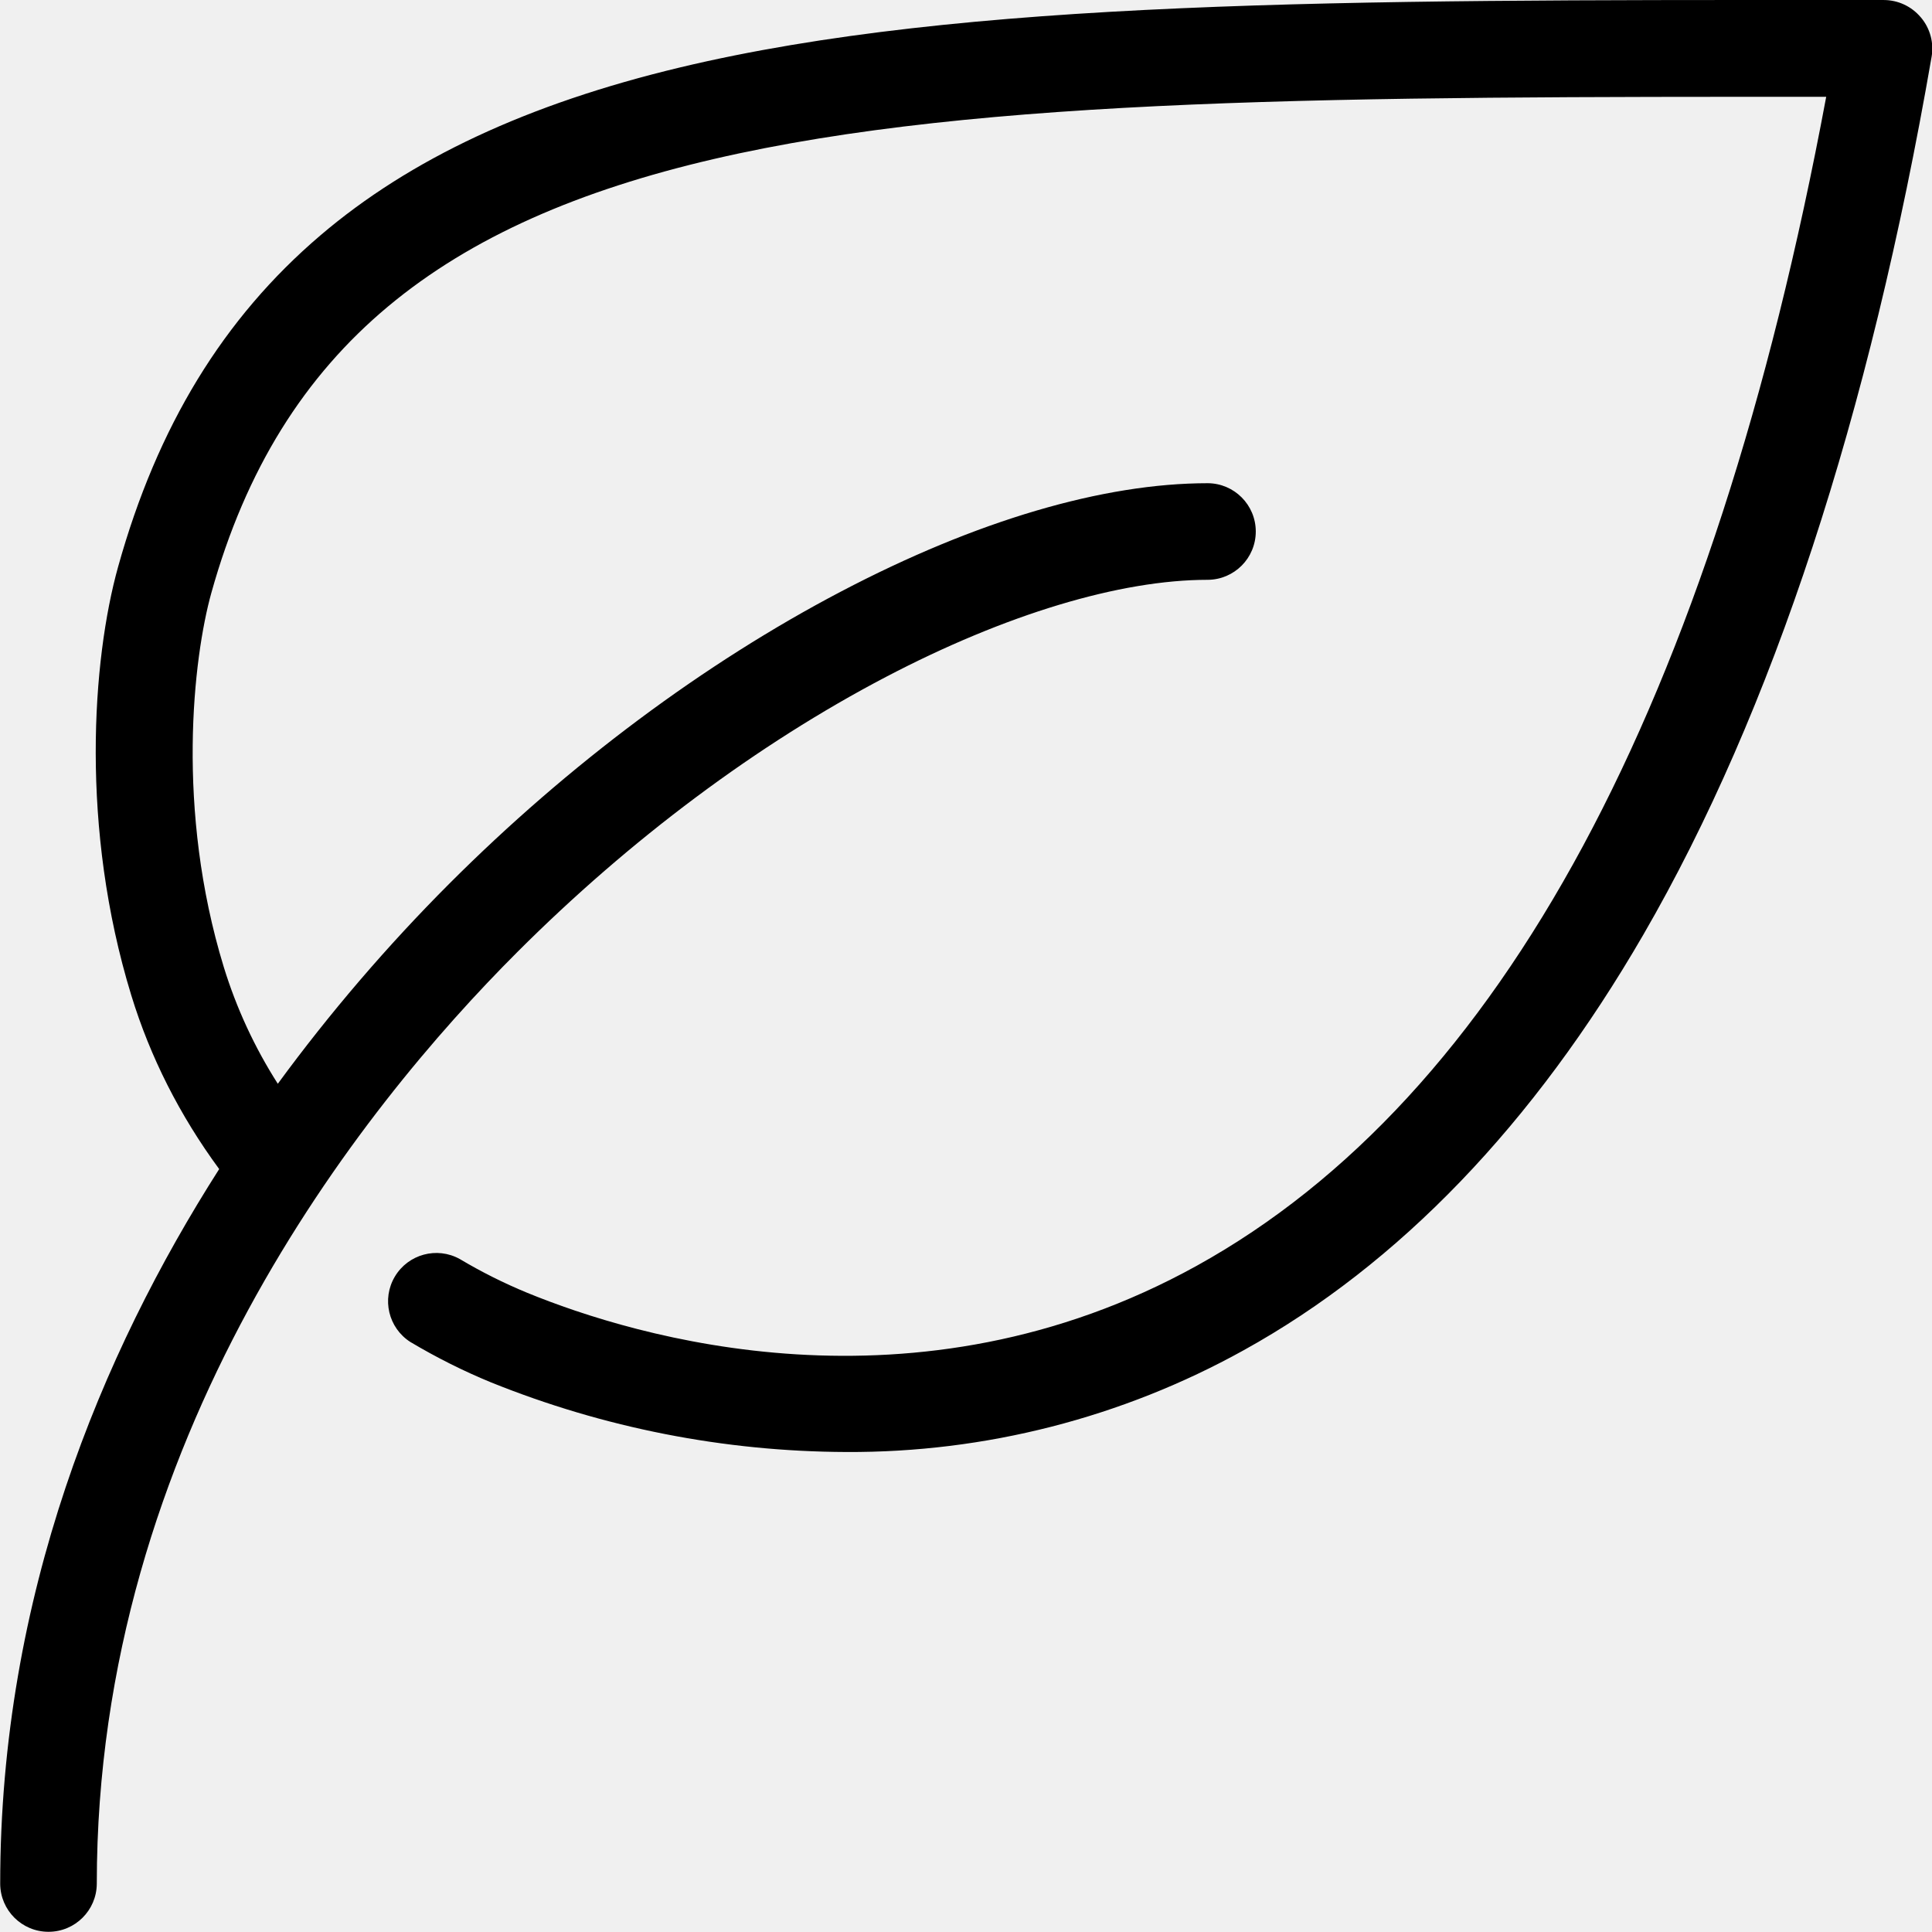
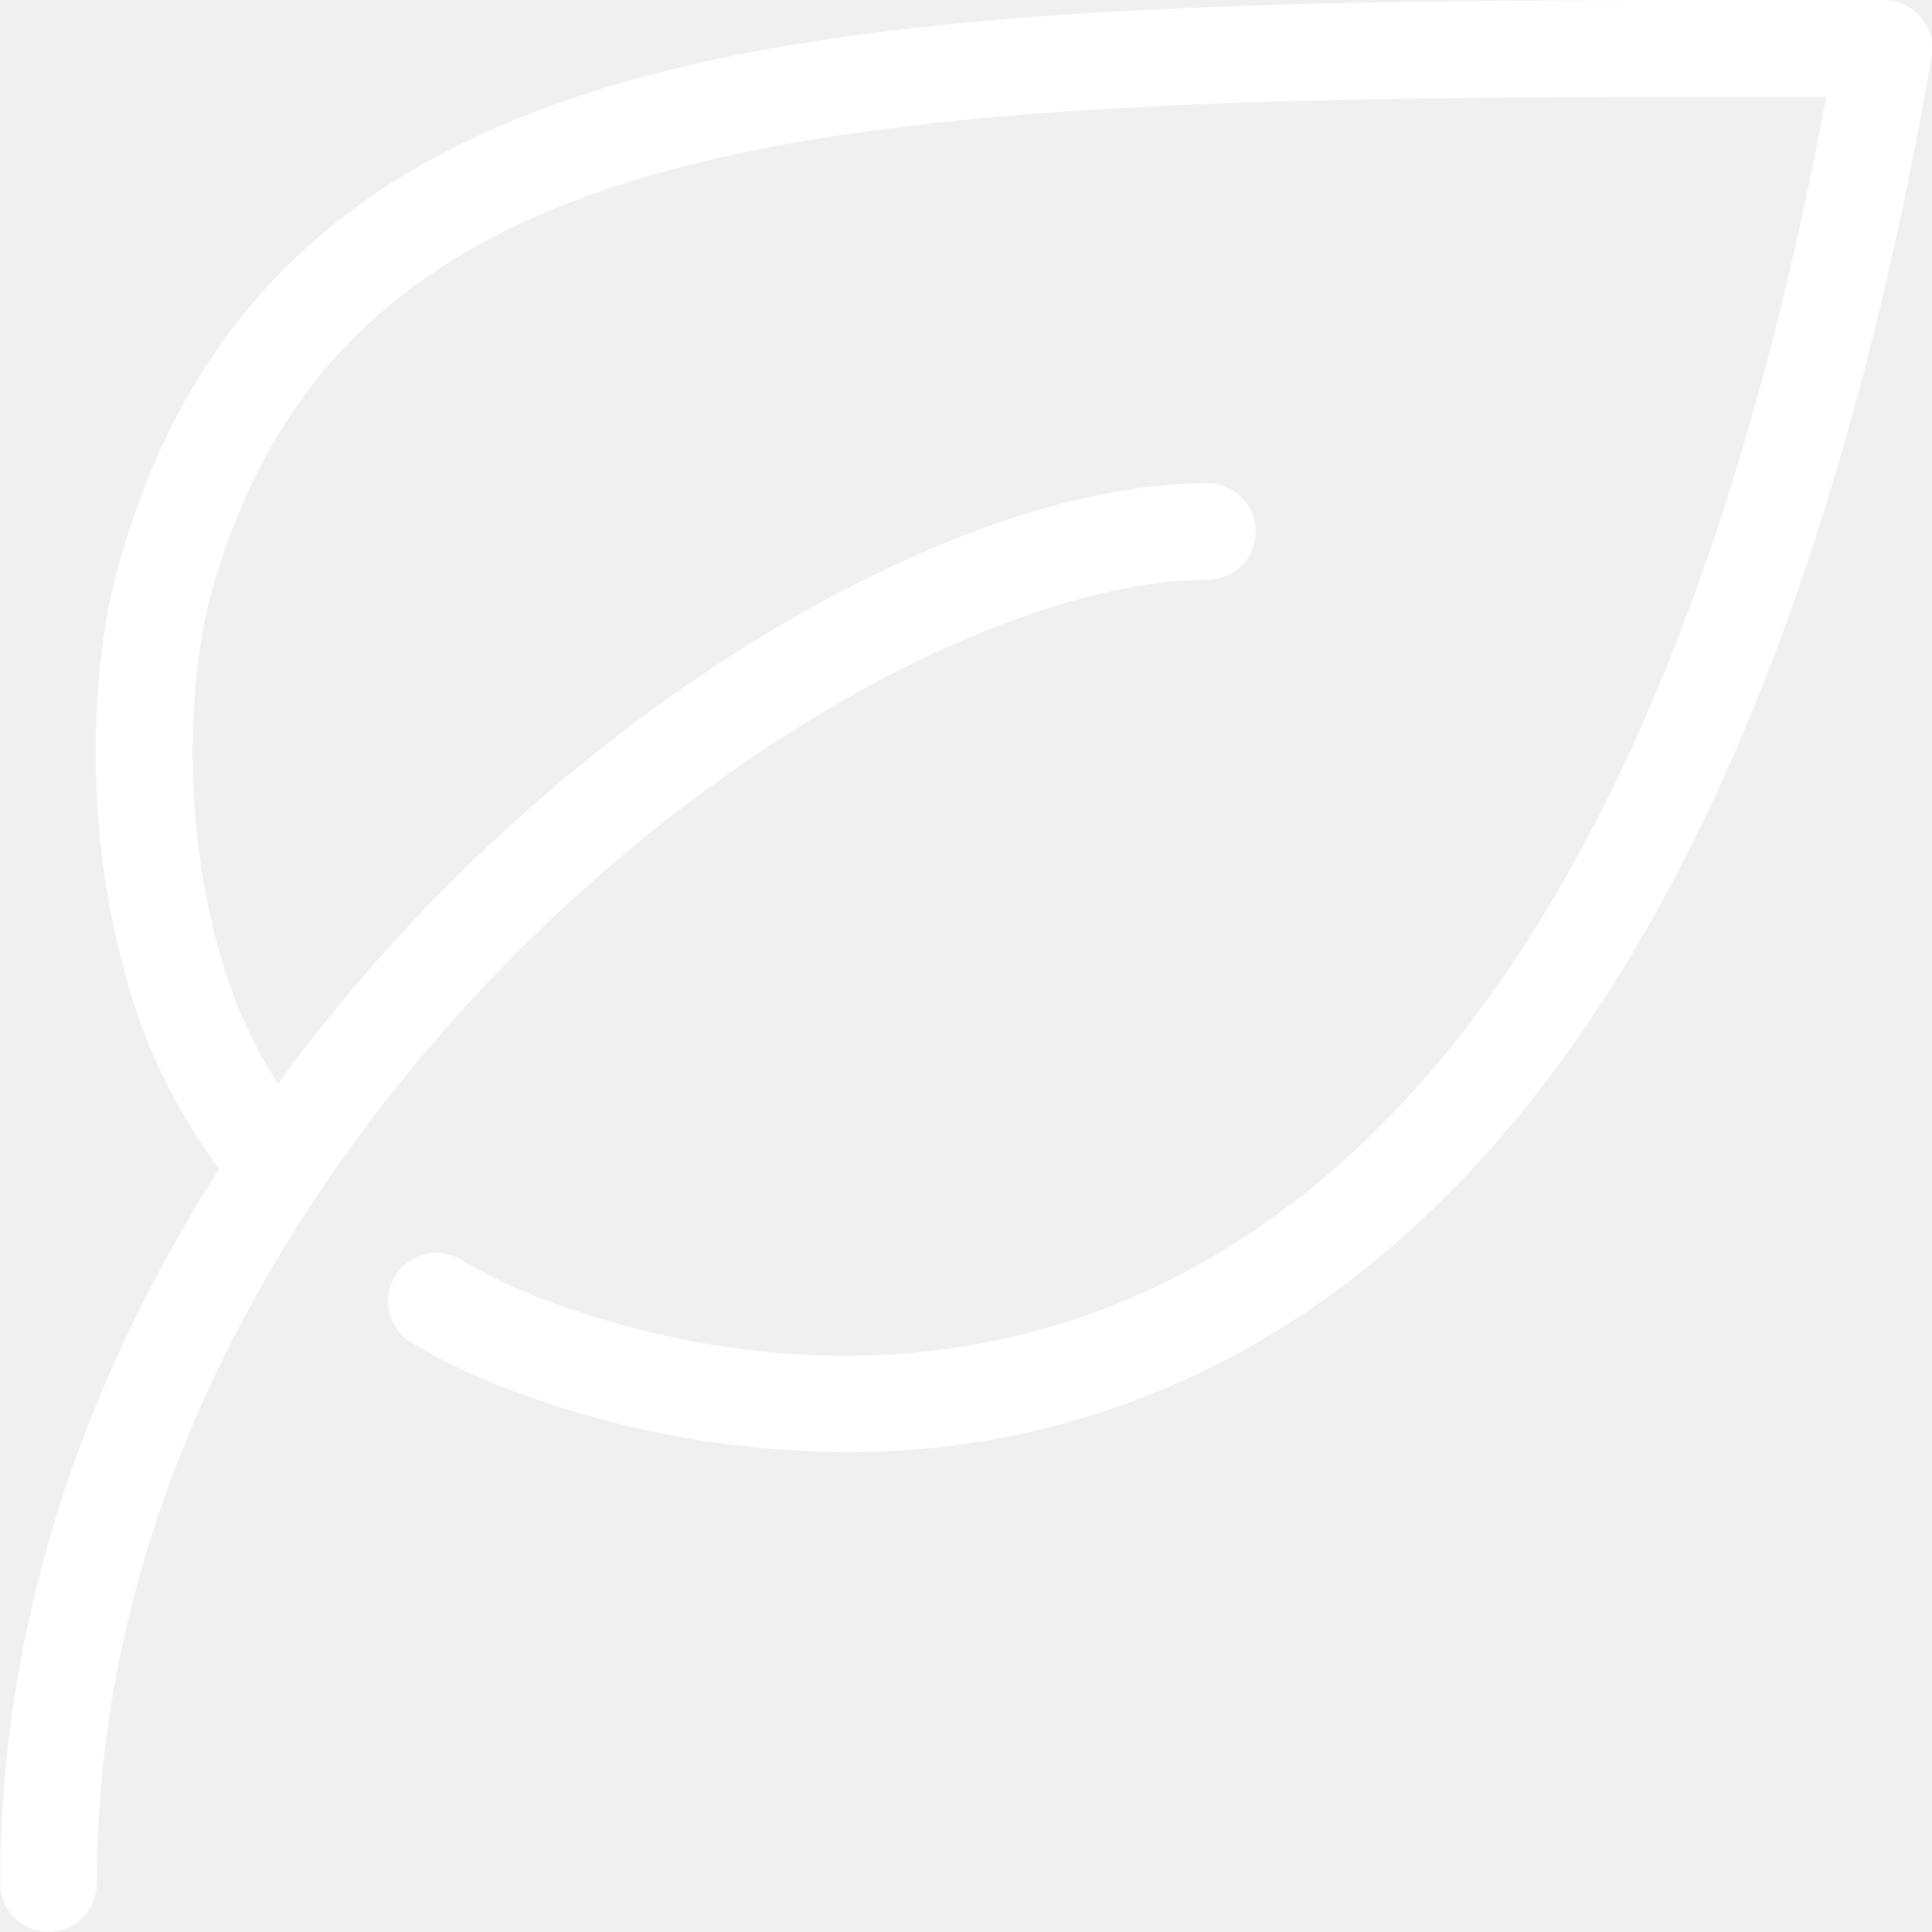
<svg xmlns="http://www.w3.org/2000/svg" t="1644595612161" class="icon" viewBox="0 0 1024 1024" version="1.1" p-id="2049" width="200" height="200">
  <defs>
    <style type="text/css" />
  </defs>
-   <path d="M1017.999 9.124A25.6 25.6 0 0 0 998.441 0.011h-26.112C714.284-0.092 510.459-0.143 360.393 35.748c-80.639 19.302-143 48.435-190.616 89.036-51.404 43.827-86.425 101.221-107.16 175.563-13.773 49.356-20.224 138.495 6.963 227.172 10.035 32.768 25.702 63.692 46.592 92.108C53.913 717.162 0.102 845.621 0.102 998.451a25.6 25.6 0 0 0 51.199 0c0-235.774 139.672-410.671 222.922-493.87 59.75-59.75 127.282-110.181 195.377-145.816 63.385-33.177 123.954-51.455 170.545-51.455a25.6 25.6 0 0 0 0-51.199c-55.5 0-122.674 19.814-194.251 57.343-72.601 38.041-144.485 91.596-207.819 154.981a918.16 918.16 0 0 0-90.828 105.983 253.284 253.284 0 0 1-28.62-61.798c-25.6-83.558-16.179-164.043-6.605-198.398C185.24 51.825 463.355 51.159 967.926 51.313 907.766 373.255 795.588 581.637 634.31 670.877c-149.605 82.79-297.981 37.632-354.863 14.336a274.736 274.736 0 0 1-35.788-17.92 25.6 25.6 0 0 0-26.163 43.98c13.926 8.294 28.262 15.462 42.598 21.35a507.745 507.745 0 0 0 188.363 36.966 429.666 429.666 0 0 0 210.686-53.913c82.38-45.568 153.65-119.756 211.915-220.362 68.3-118.015 119.704-274.532 152.728-465.198a25.6 25.6 0 0 0-5.632-20.838z" fill="" p-id="2050" />
+   <path d="M1017.999 9.124A25.6 25.6 0 0 0 998.441 0.011h-26.112C714.284-0.092 510.459-0.143 360.393 35.748c-80.639 19.302-143 48.435-190.616 89.036-51.404 43.827-86.425 101.221-107.16 175.563-13.773 49.356-20.224 138.495 6.963 227.172 10.035 32.768 25.702 63.692 46.592 92.108C53.913 717.162 0.102 845.621 0.102 998.451a25.6 25.6 0 0 0 51.199 0c0-235.774 139.672-410.671 222.922-493.87 59.75-59.75 127.282-110.181 195.377-145.816 63.385-33.177 123.954-51.455 170.545-51.455a25.6 25.6 0 0 0 0-51.199c-55.5 0-122.674 19.814-194.251 57.343-72.601 38.041-144.485 91.596-207.819 154.981a918.16 918.16 0 0 0-90.828 105.983 253.284 253.284 0 0 1-28.62-61.798c-25.6-83.558-16.179-164.043-6.605-198.398C185.24 51.825 463.355 51.159 967.926 51.313 907.766 373.255 795.588 581.637 634.31 670.877c-149.605 82.79-297.981 37.632-354.863 14.336a274.736 274.736 0 0 1-35.788-17.92 25.6 25.6 0 0 0-26.163 43.98c13.926 8.294 28.262 15.462 42.598 21.35a507.745 507.745 0 0 0 188.363 36.966 429.666 429.666 0 0 0 210.686-53.913c82.38-45.568 153.65-119.756 211.915-220.362 68.3-118.015 119.704-274.532 152.728-465.198a25.6 25.6 0 0 0-5.632-20.838z" fill="#fff" p-id="2050" />
</svg>
